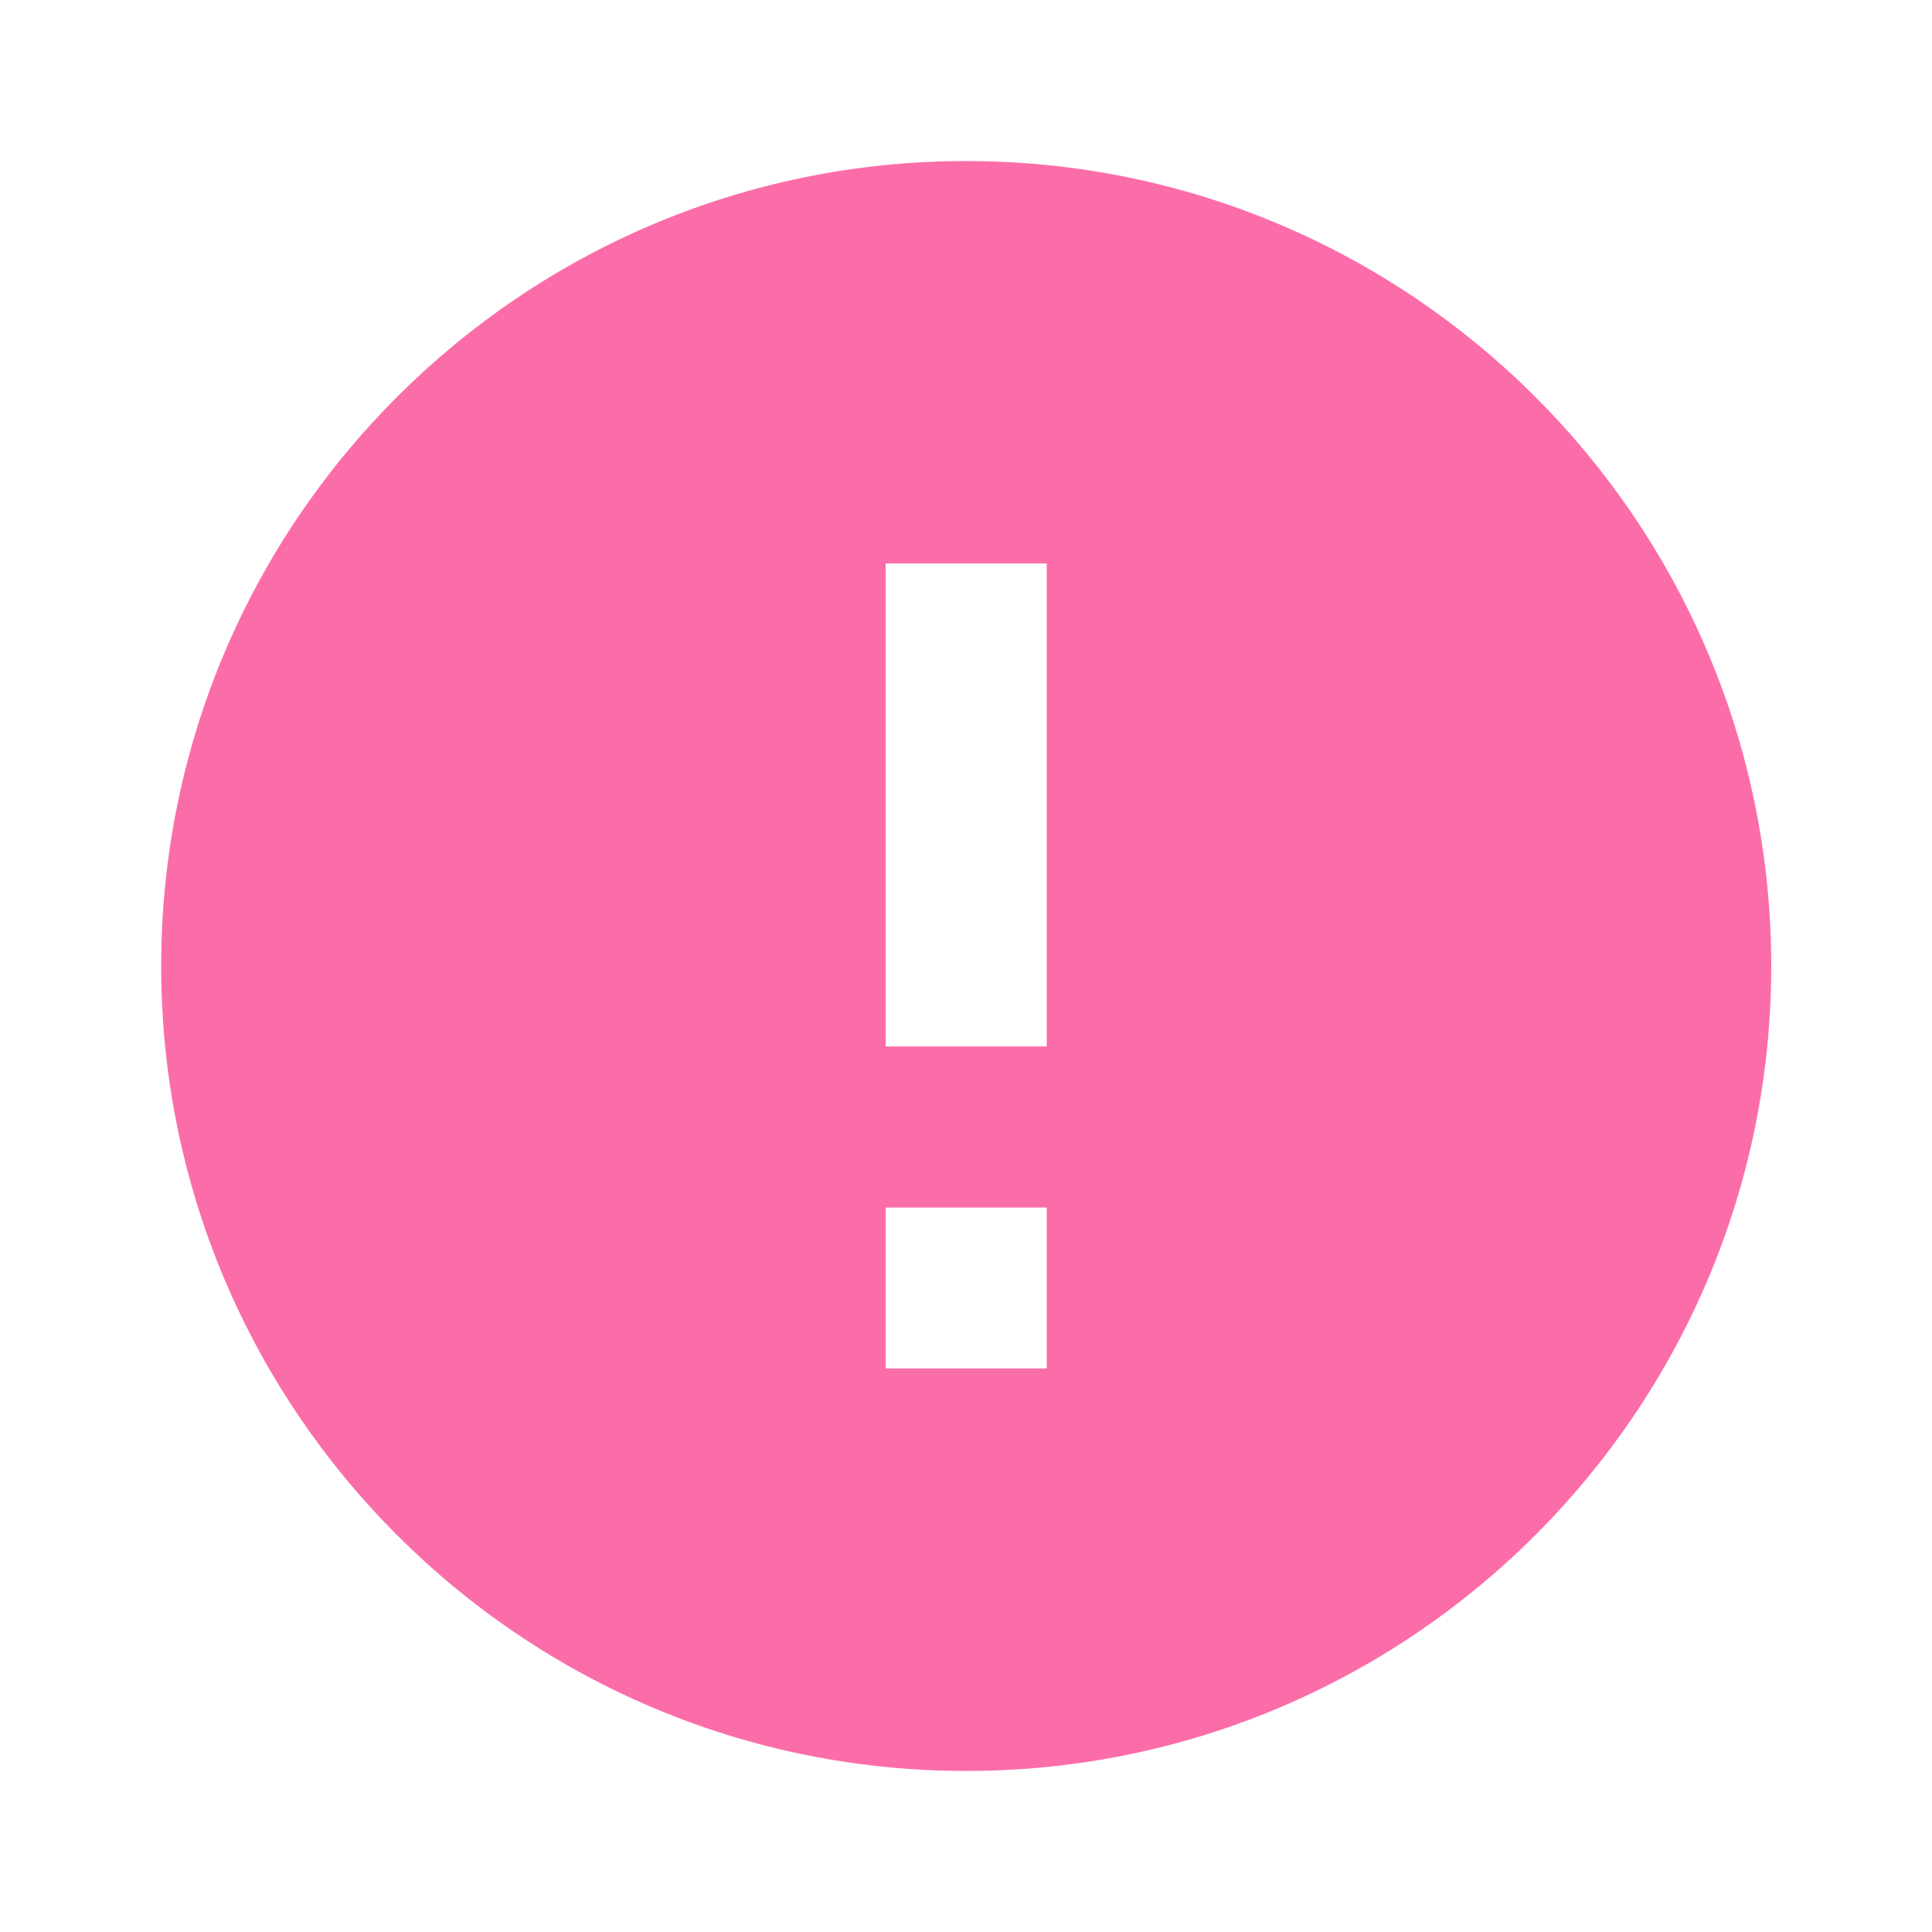
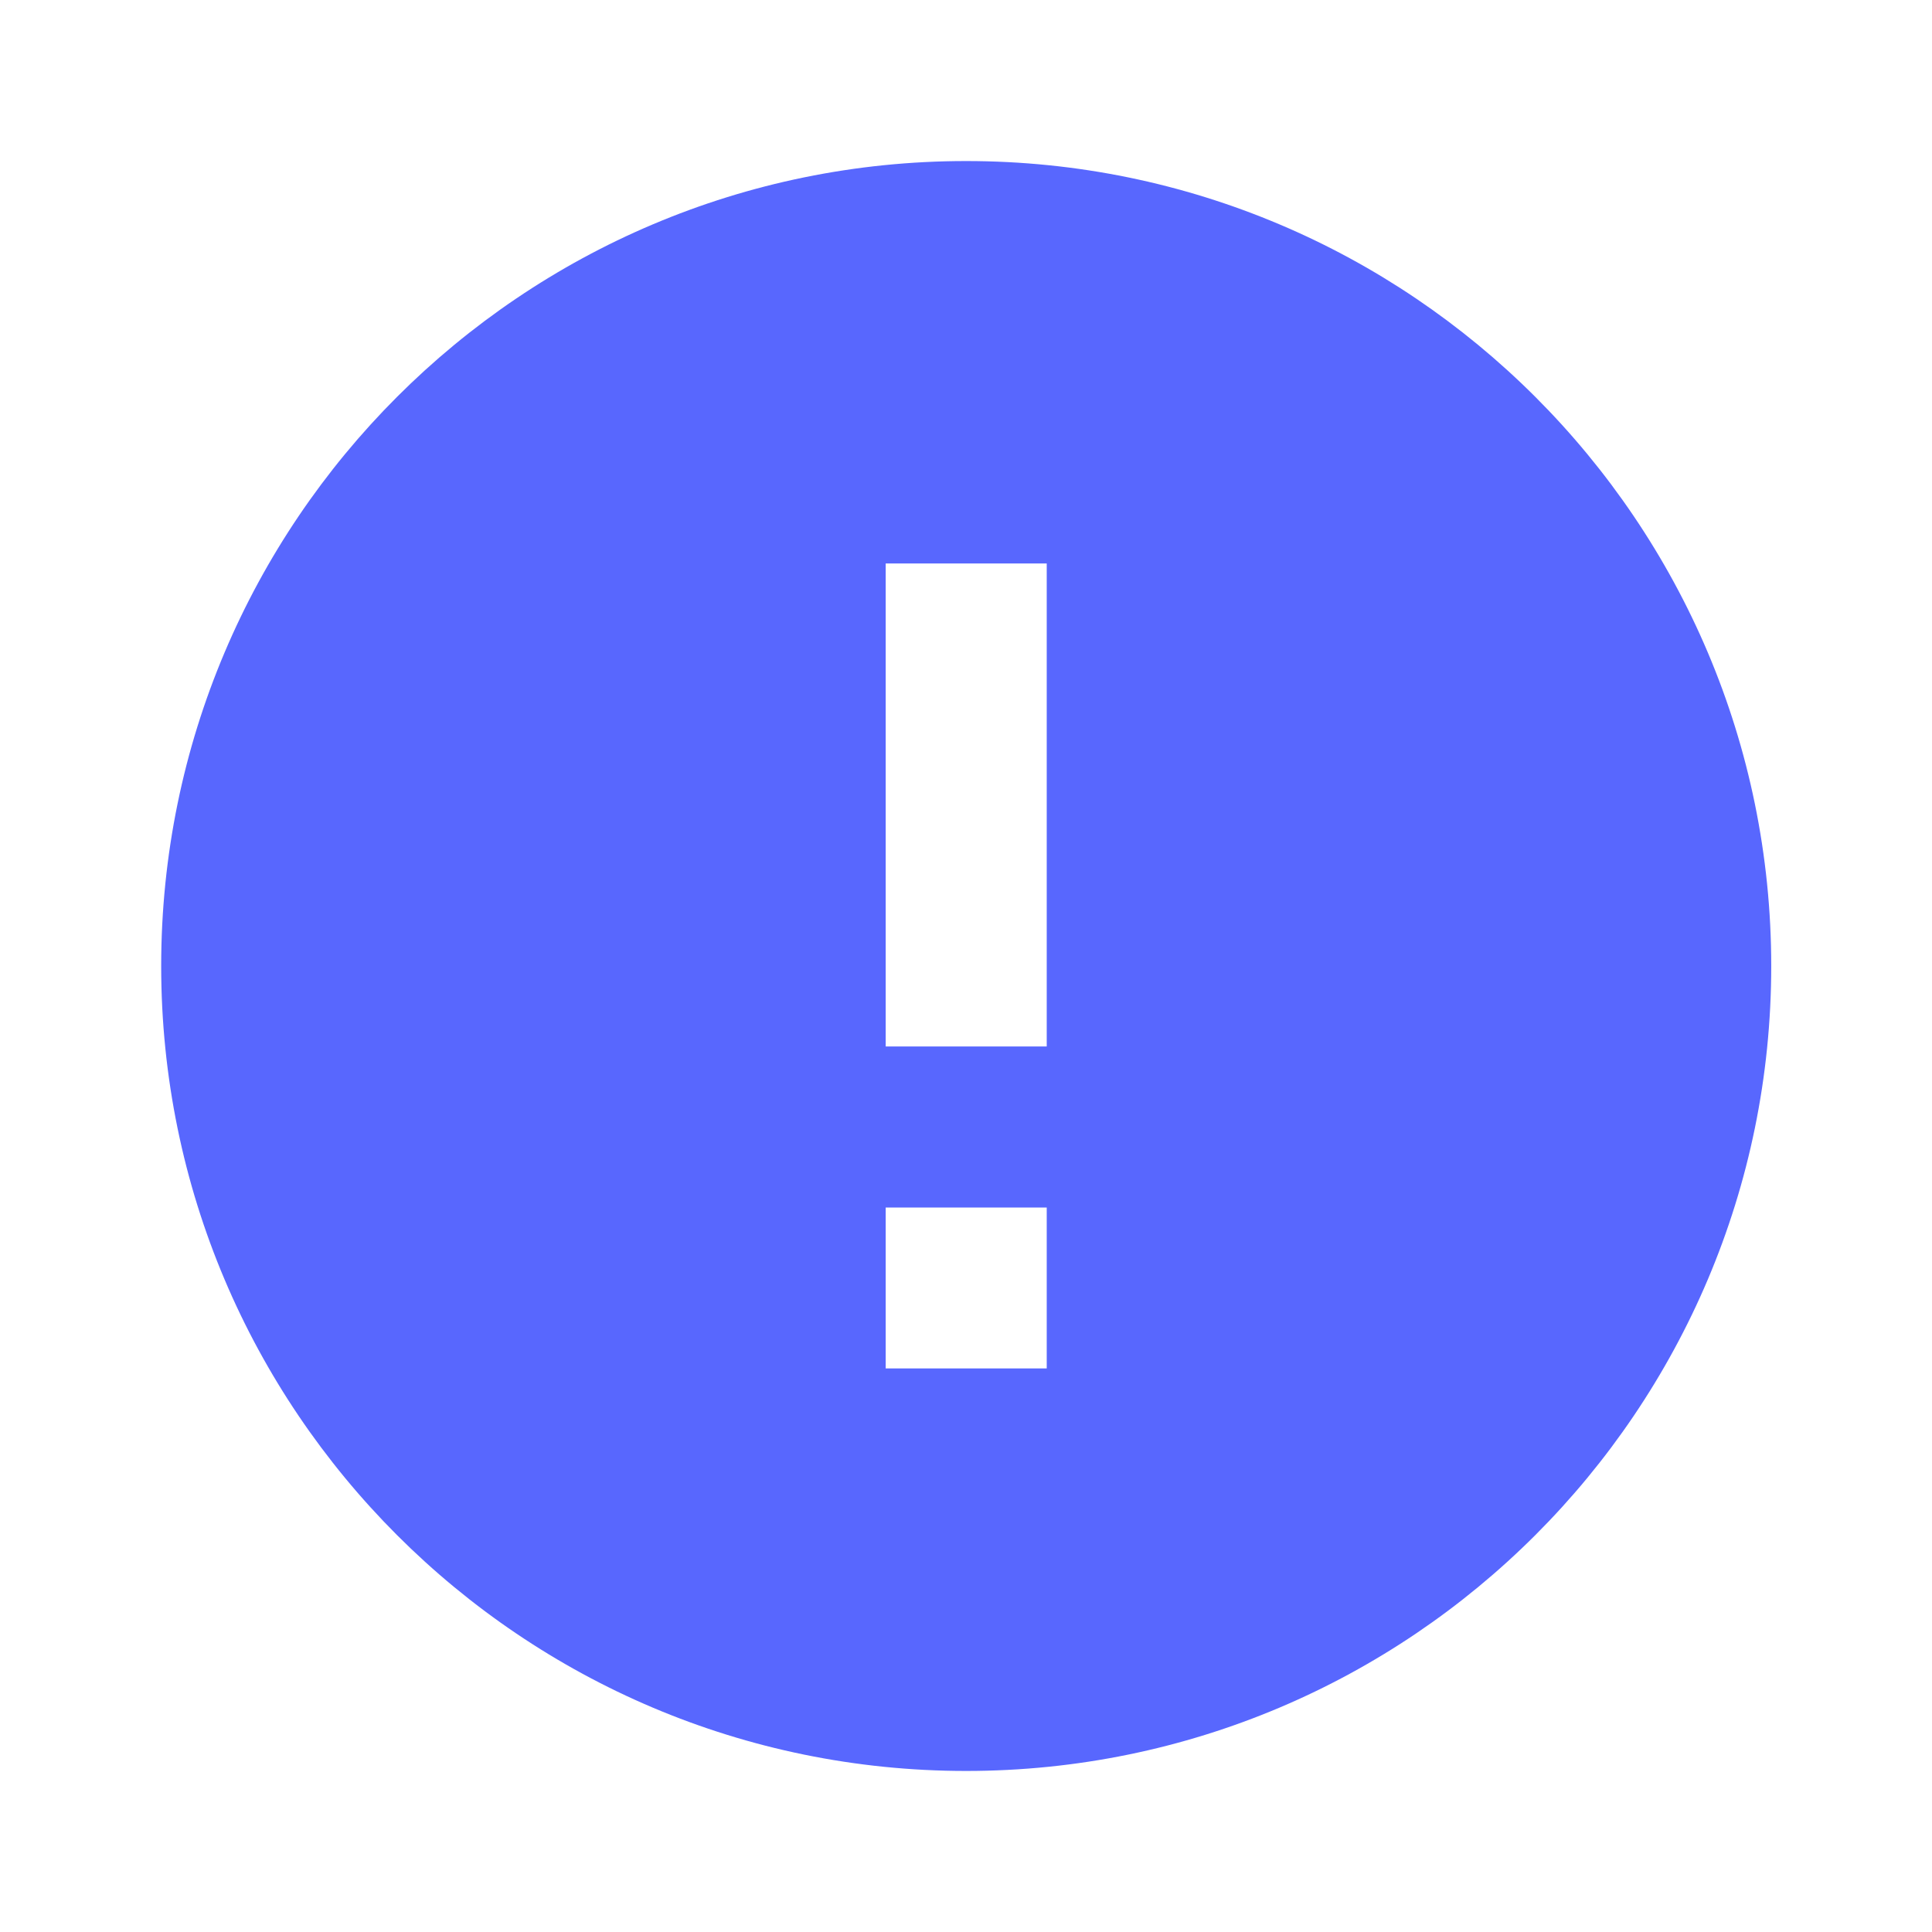
<svg xmlns="http://www.w3.org/2000/svg" width="14" height="14" viewBox="0 0 14 14" fill="none">
-   <path fill-rule="evenodd" clip-rule="evenodd" d="M7.001 1.167C3.781 1.167 1.168 3.78 1.168 7C1.168 10.22 3.781 12.833 7.001 12.833C10.221 12.833 12.835 10.22 12.835 7C12.835 3.78 10.221 1.167 7.001 1.167ZM6.418 9.916V8.75H7.585V9.916H6.418ZM6.418 4.083V7.583H7.585V4.083H6.418Z" fill="#FB6DA9" />
+   <path fill-rule="evenodd" clip-rule="evenodd" d="M7.001 1.167C3.781 1.167 1.168 3.78 1.168 7C1.168 10.22 3.781 12.833 7.001 12.833C10.221 12.833 12.835 10.22 12.835 7C12.835 3.78 10.221 1.167 7.001 1.167ZM6.418 9.916V8.75H7.585V9.916H6.418ZM6.418 4.083V7.583H7.585V4.083H6.418Z" fill="#5867FE" />
</svg>
